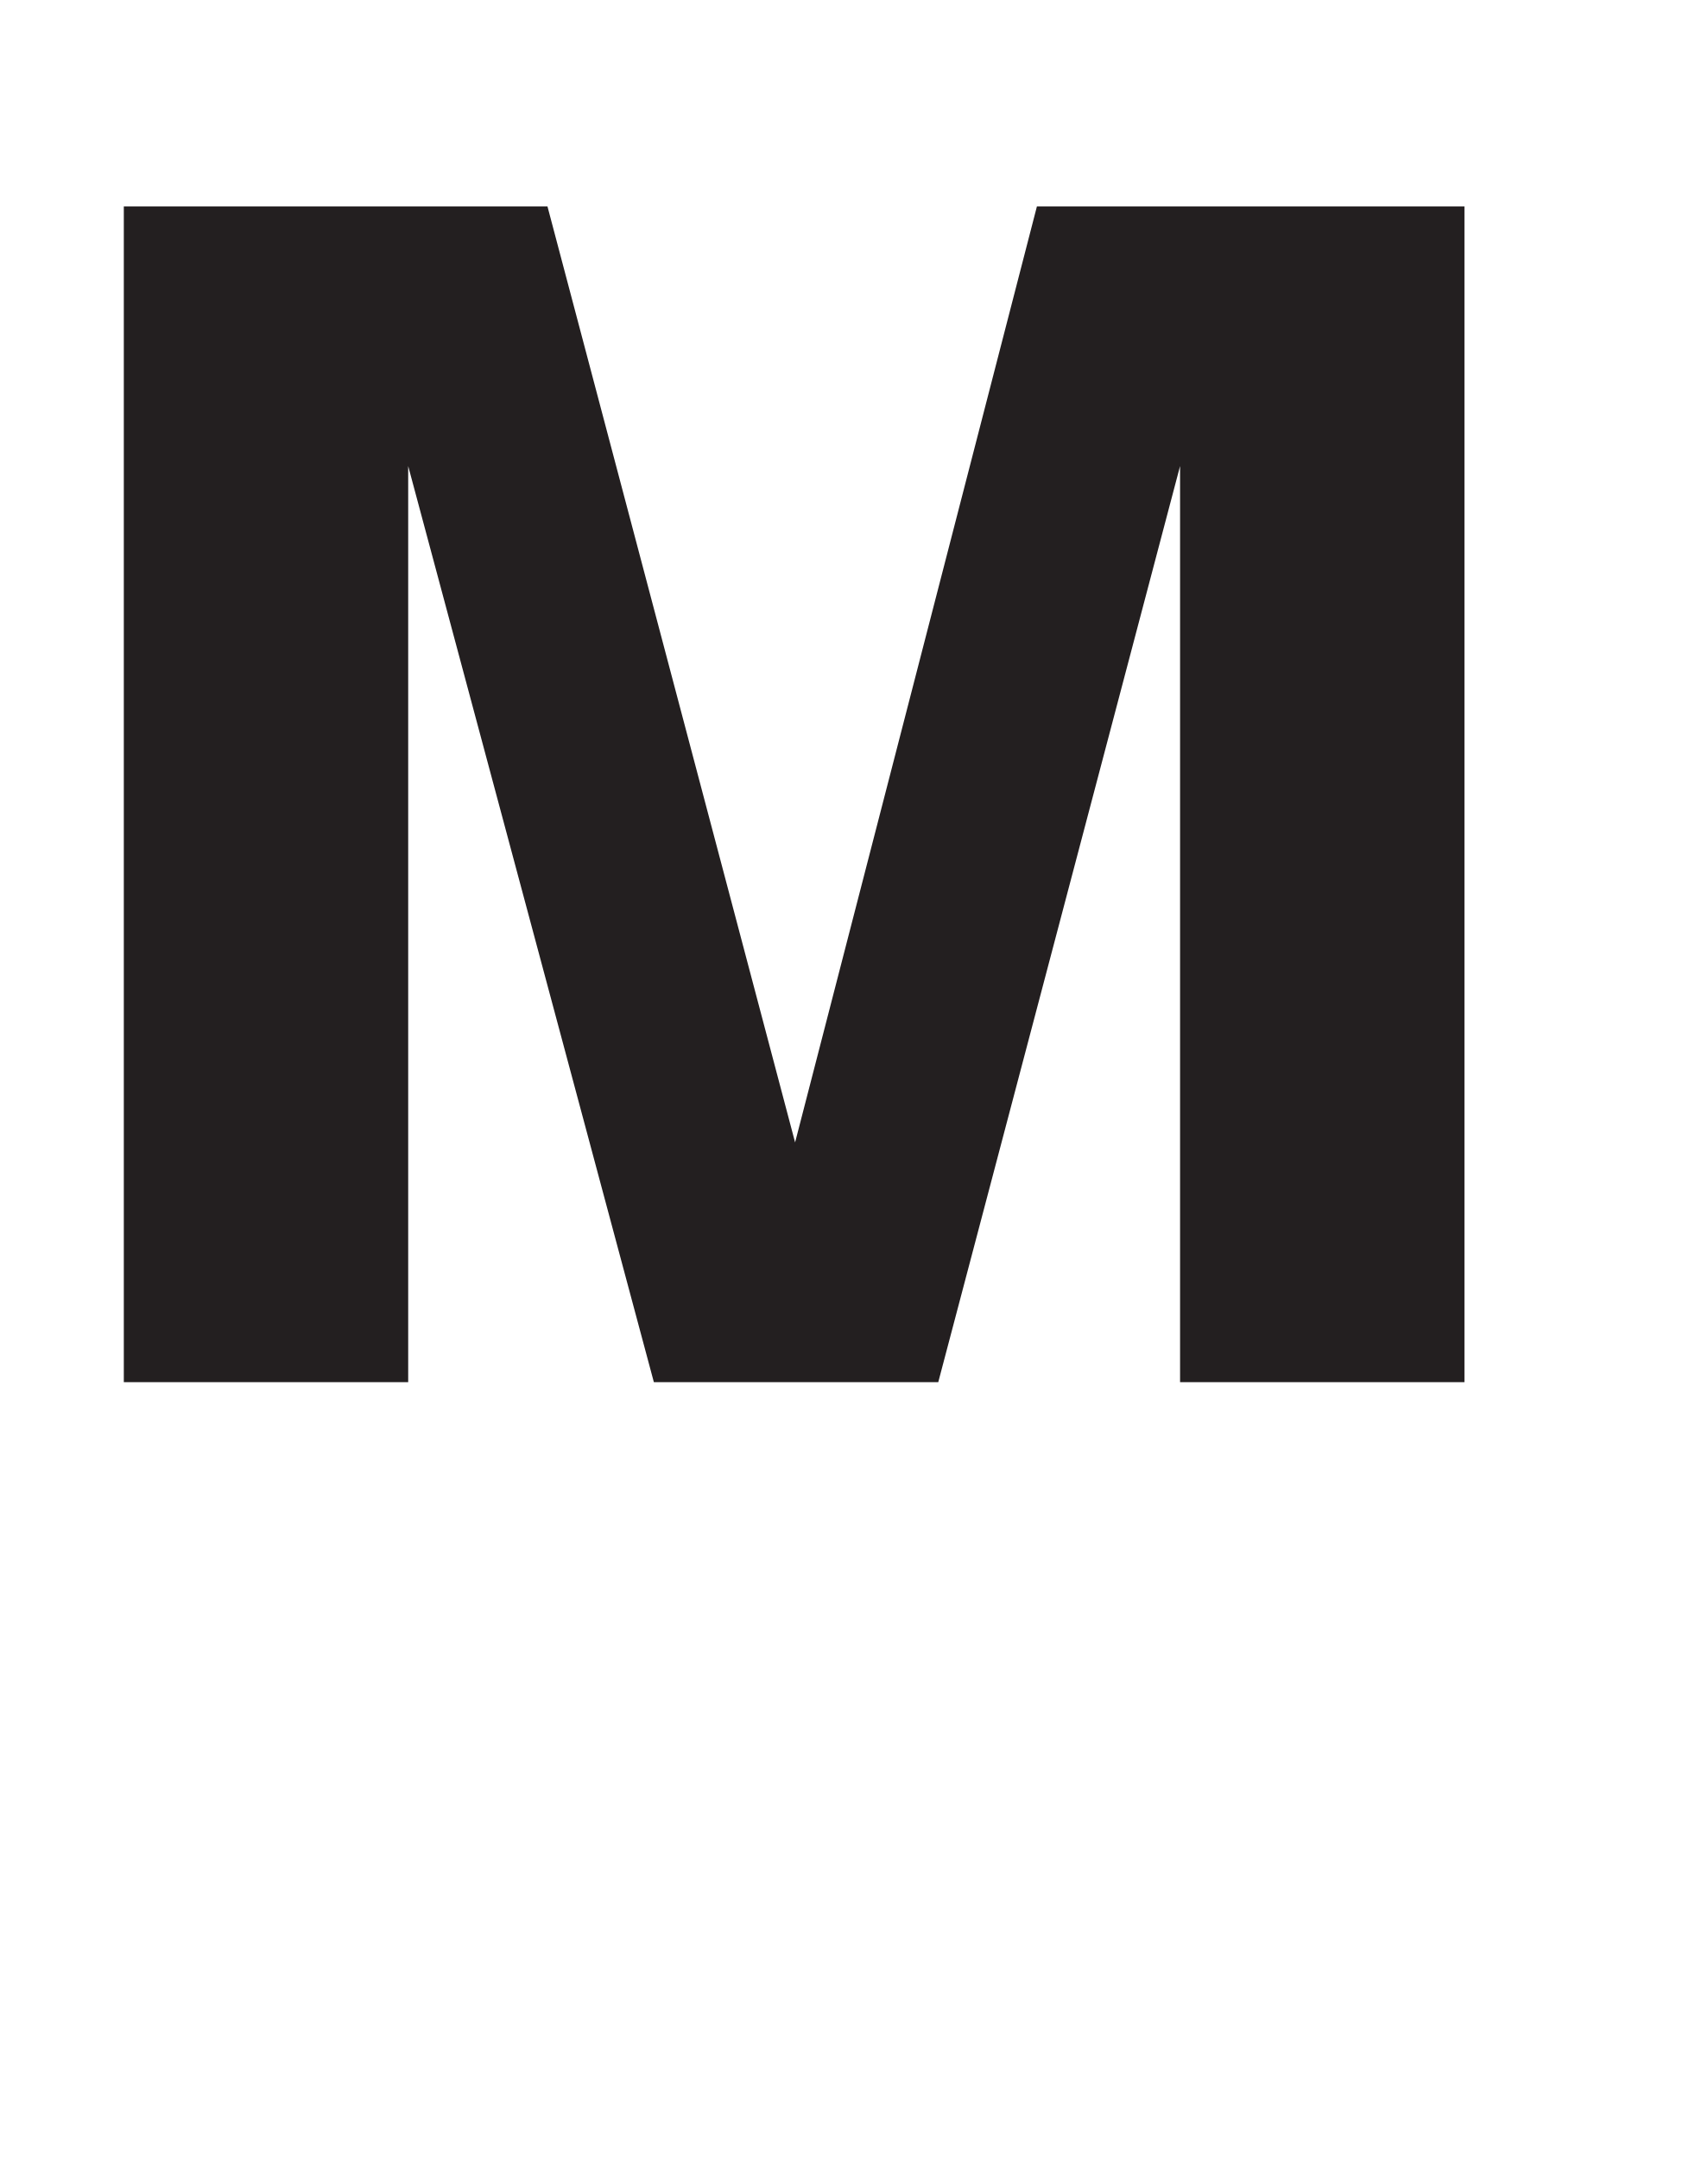
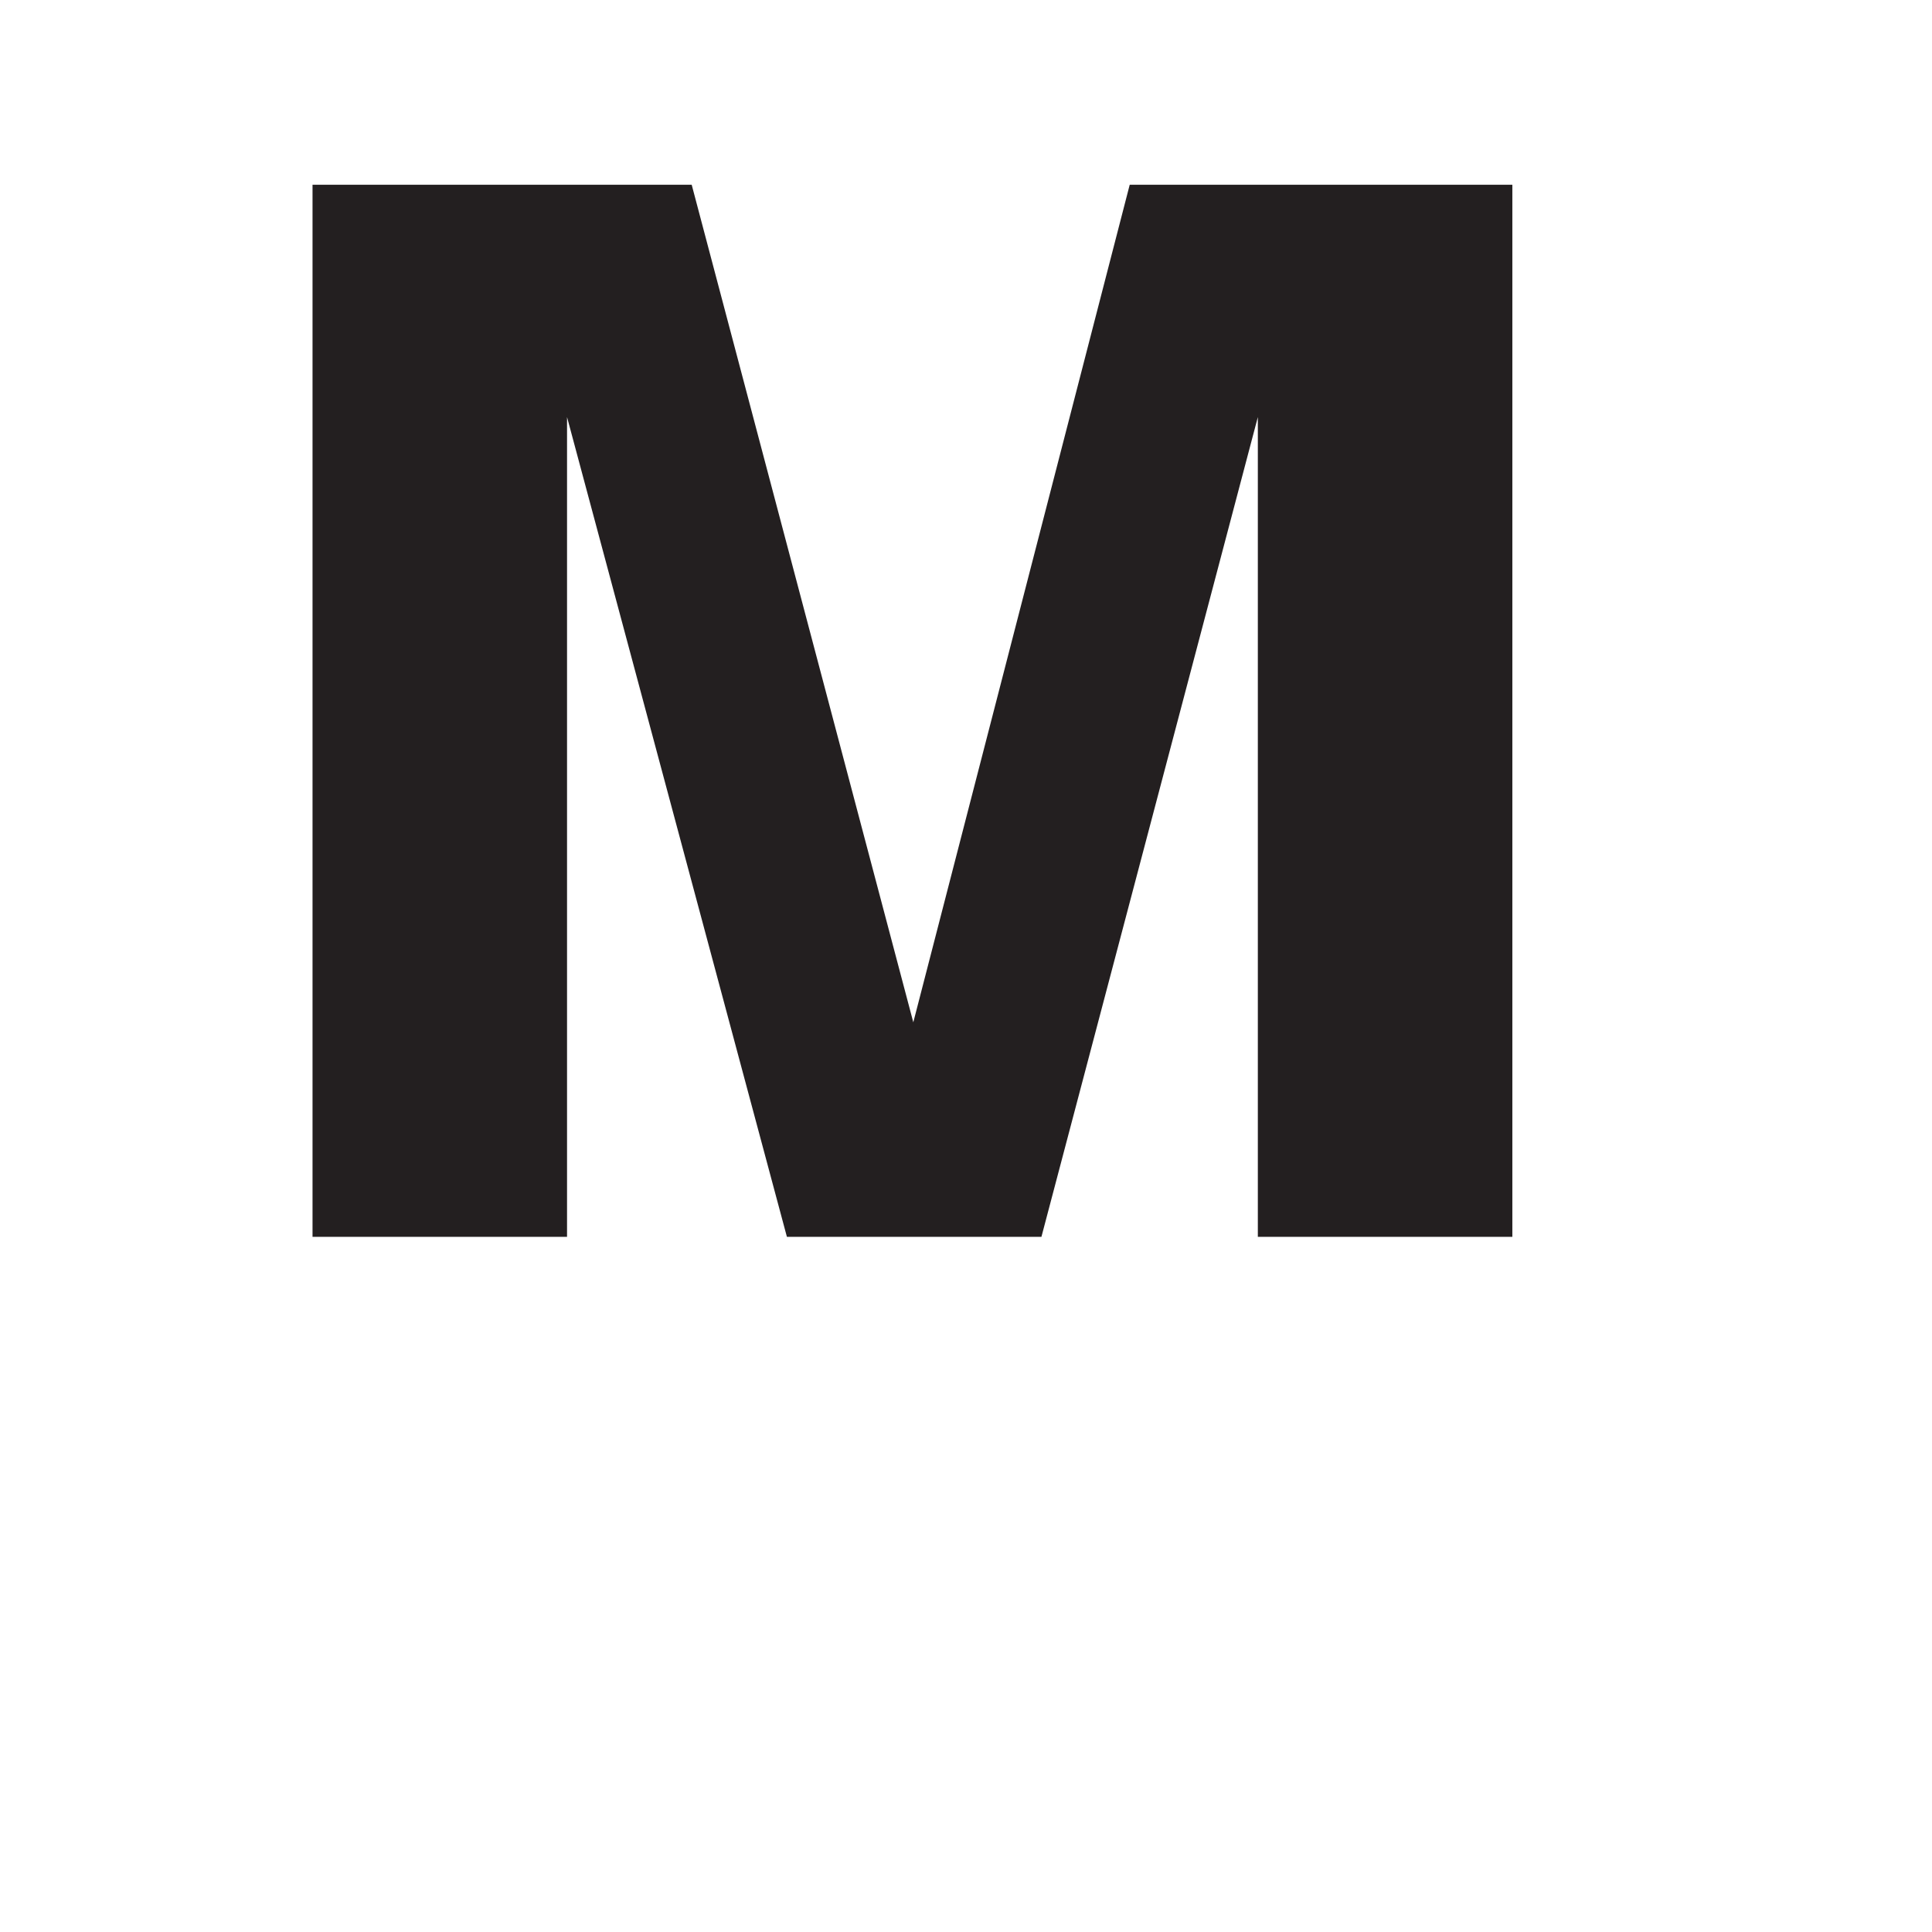
- <svg xmlns="http://www.w3.org/2000/svg" id="Layer_1" data-name="Layer 1" viewBox="0 0 16.14 20.4">
+ <svg xmlns="http://www.w3.org/2000/svg" width="28" height="28" id="Layer_1" data-name="Layer 1" viewBox="0 0 16.14 20.4">
  <defs>
    <style>.cls-1{font-size:15.24px;fill:#231f20;font-family:HelveticaNeue-Bold, Helvetica Neue;font-weight:700;}</style>
  </defs>
  <text class="cls-1" transform="translate(0 13.06) scale(1.17 1)">M</text>
</svg>
